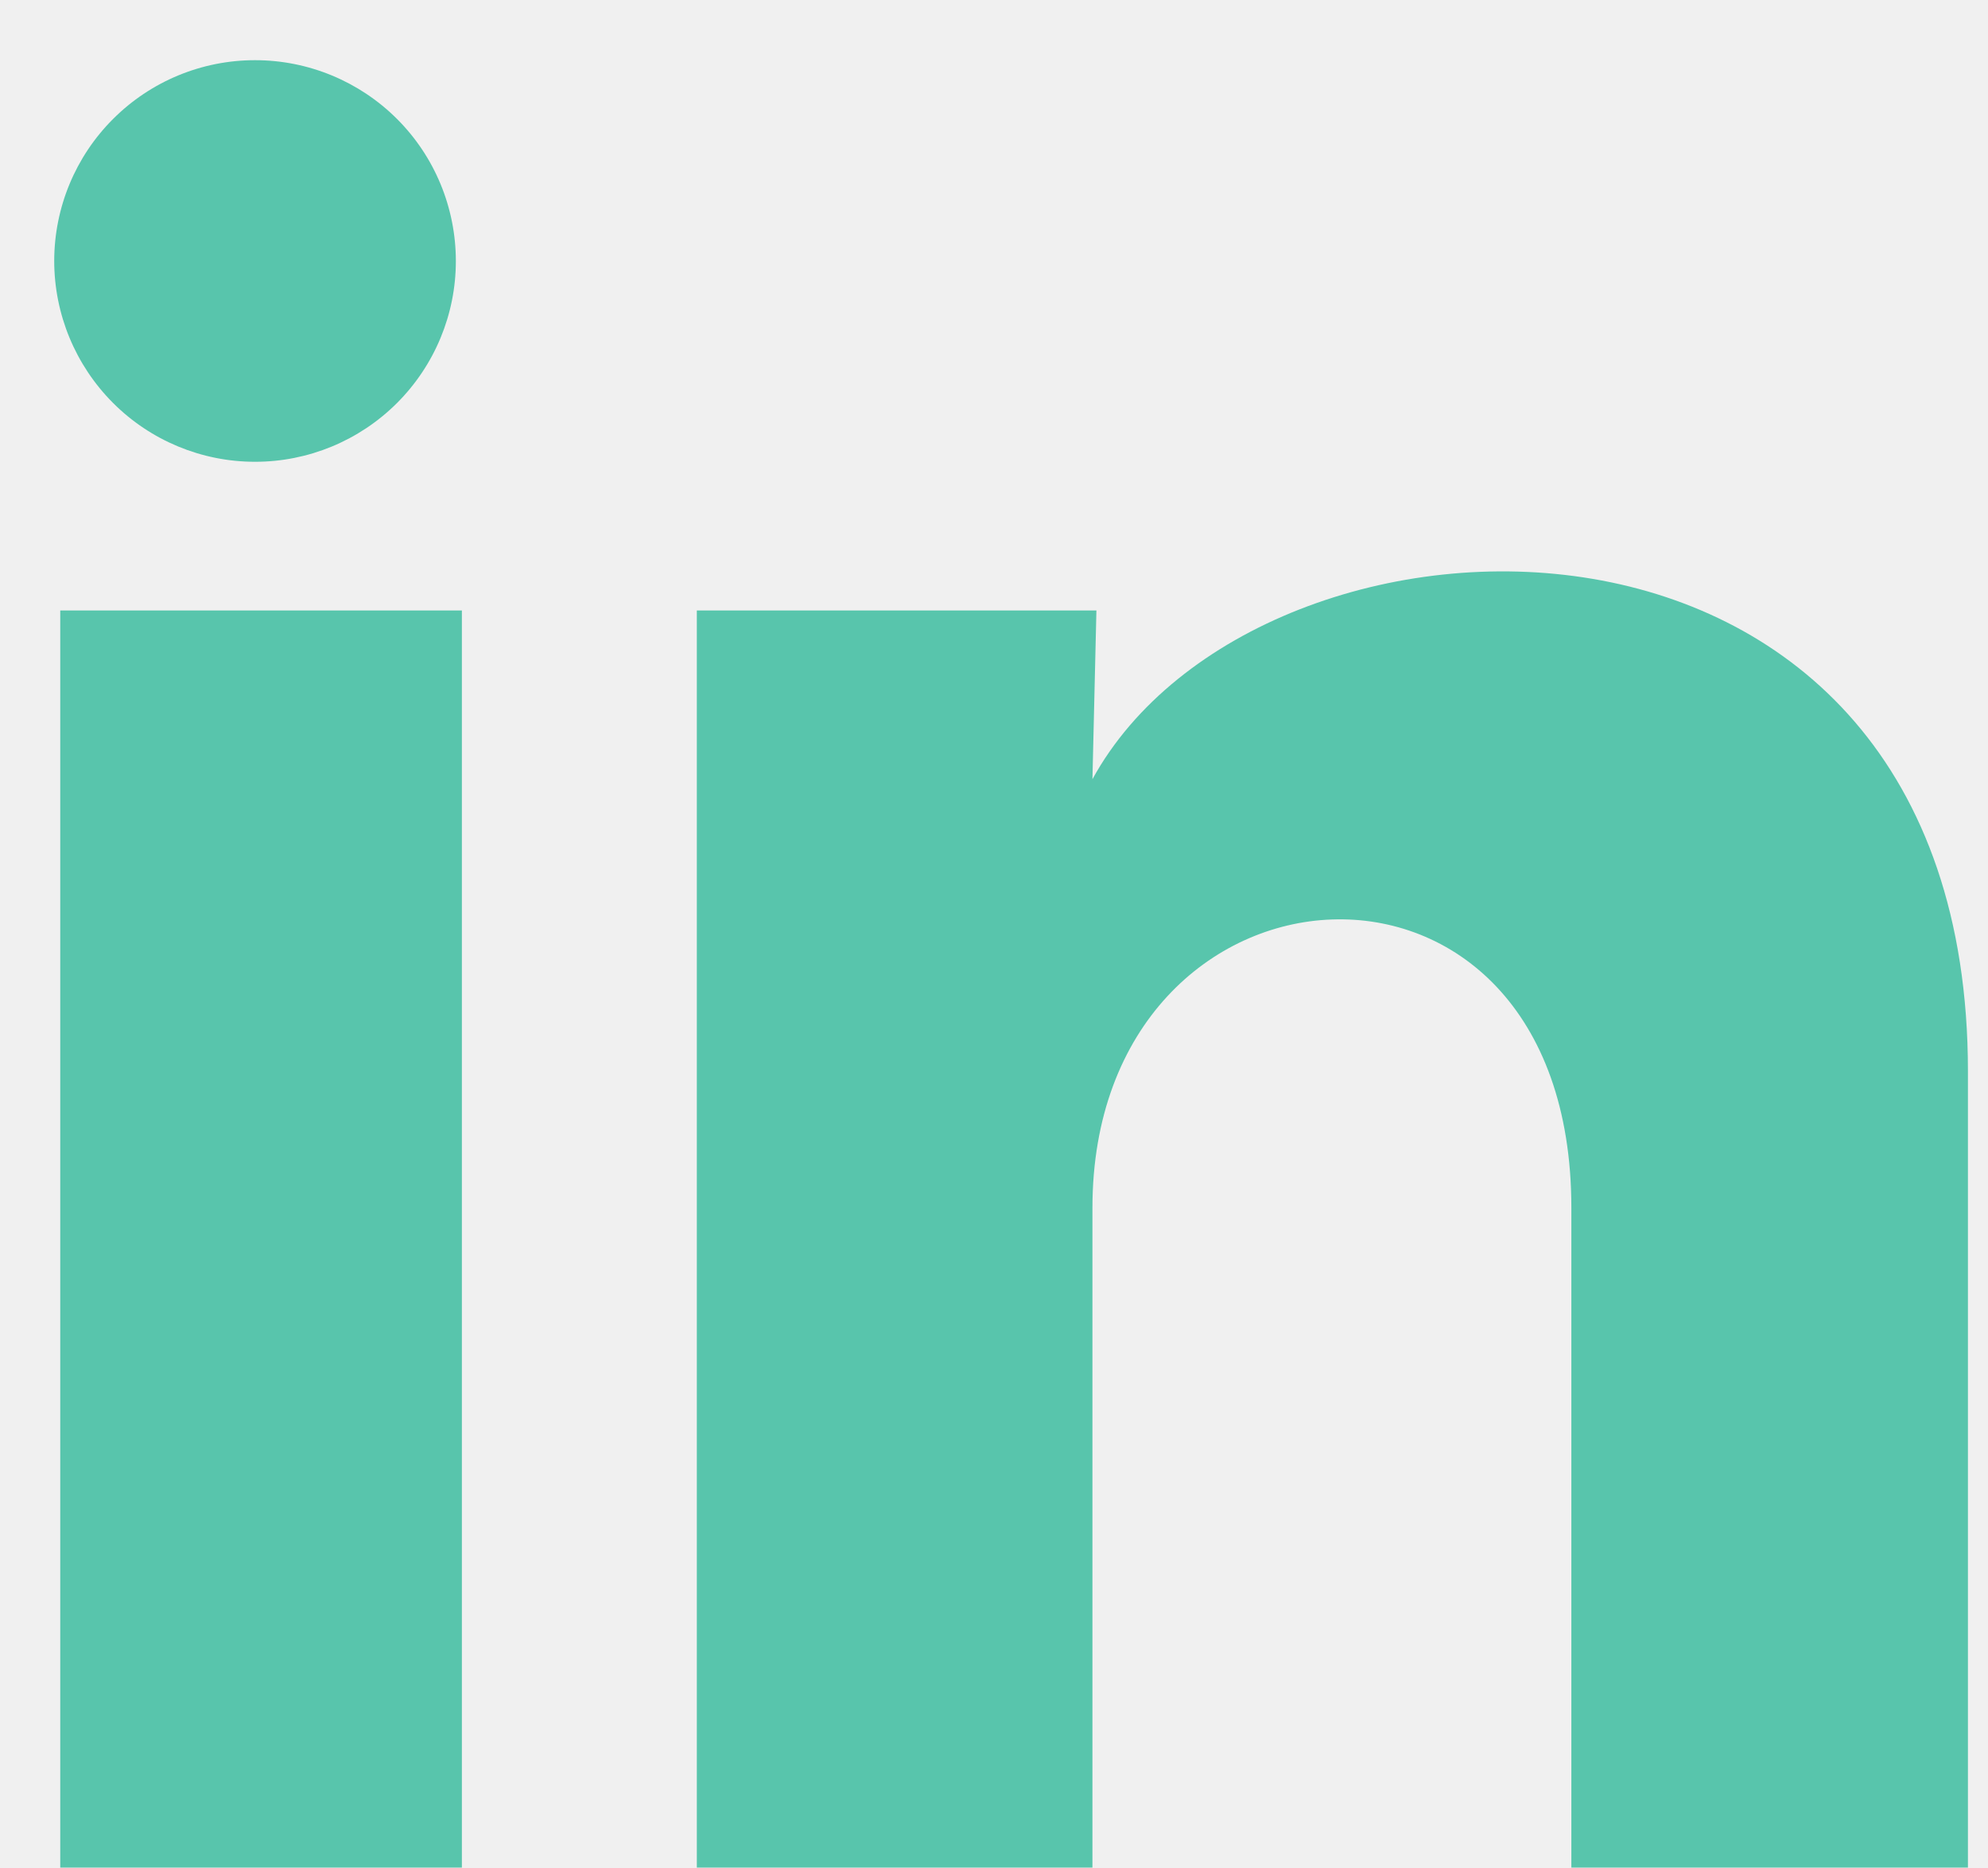
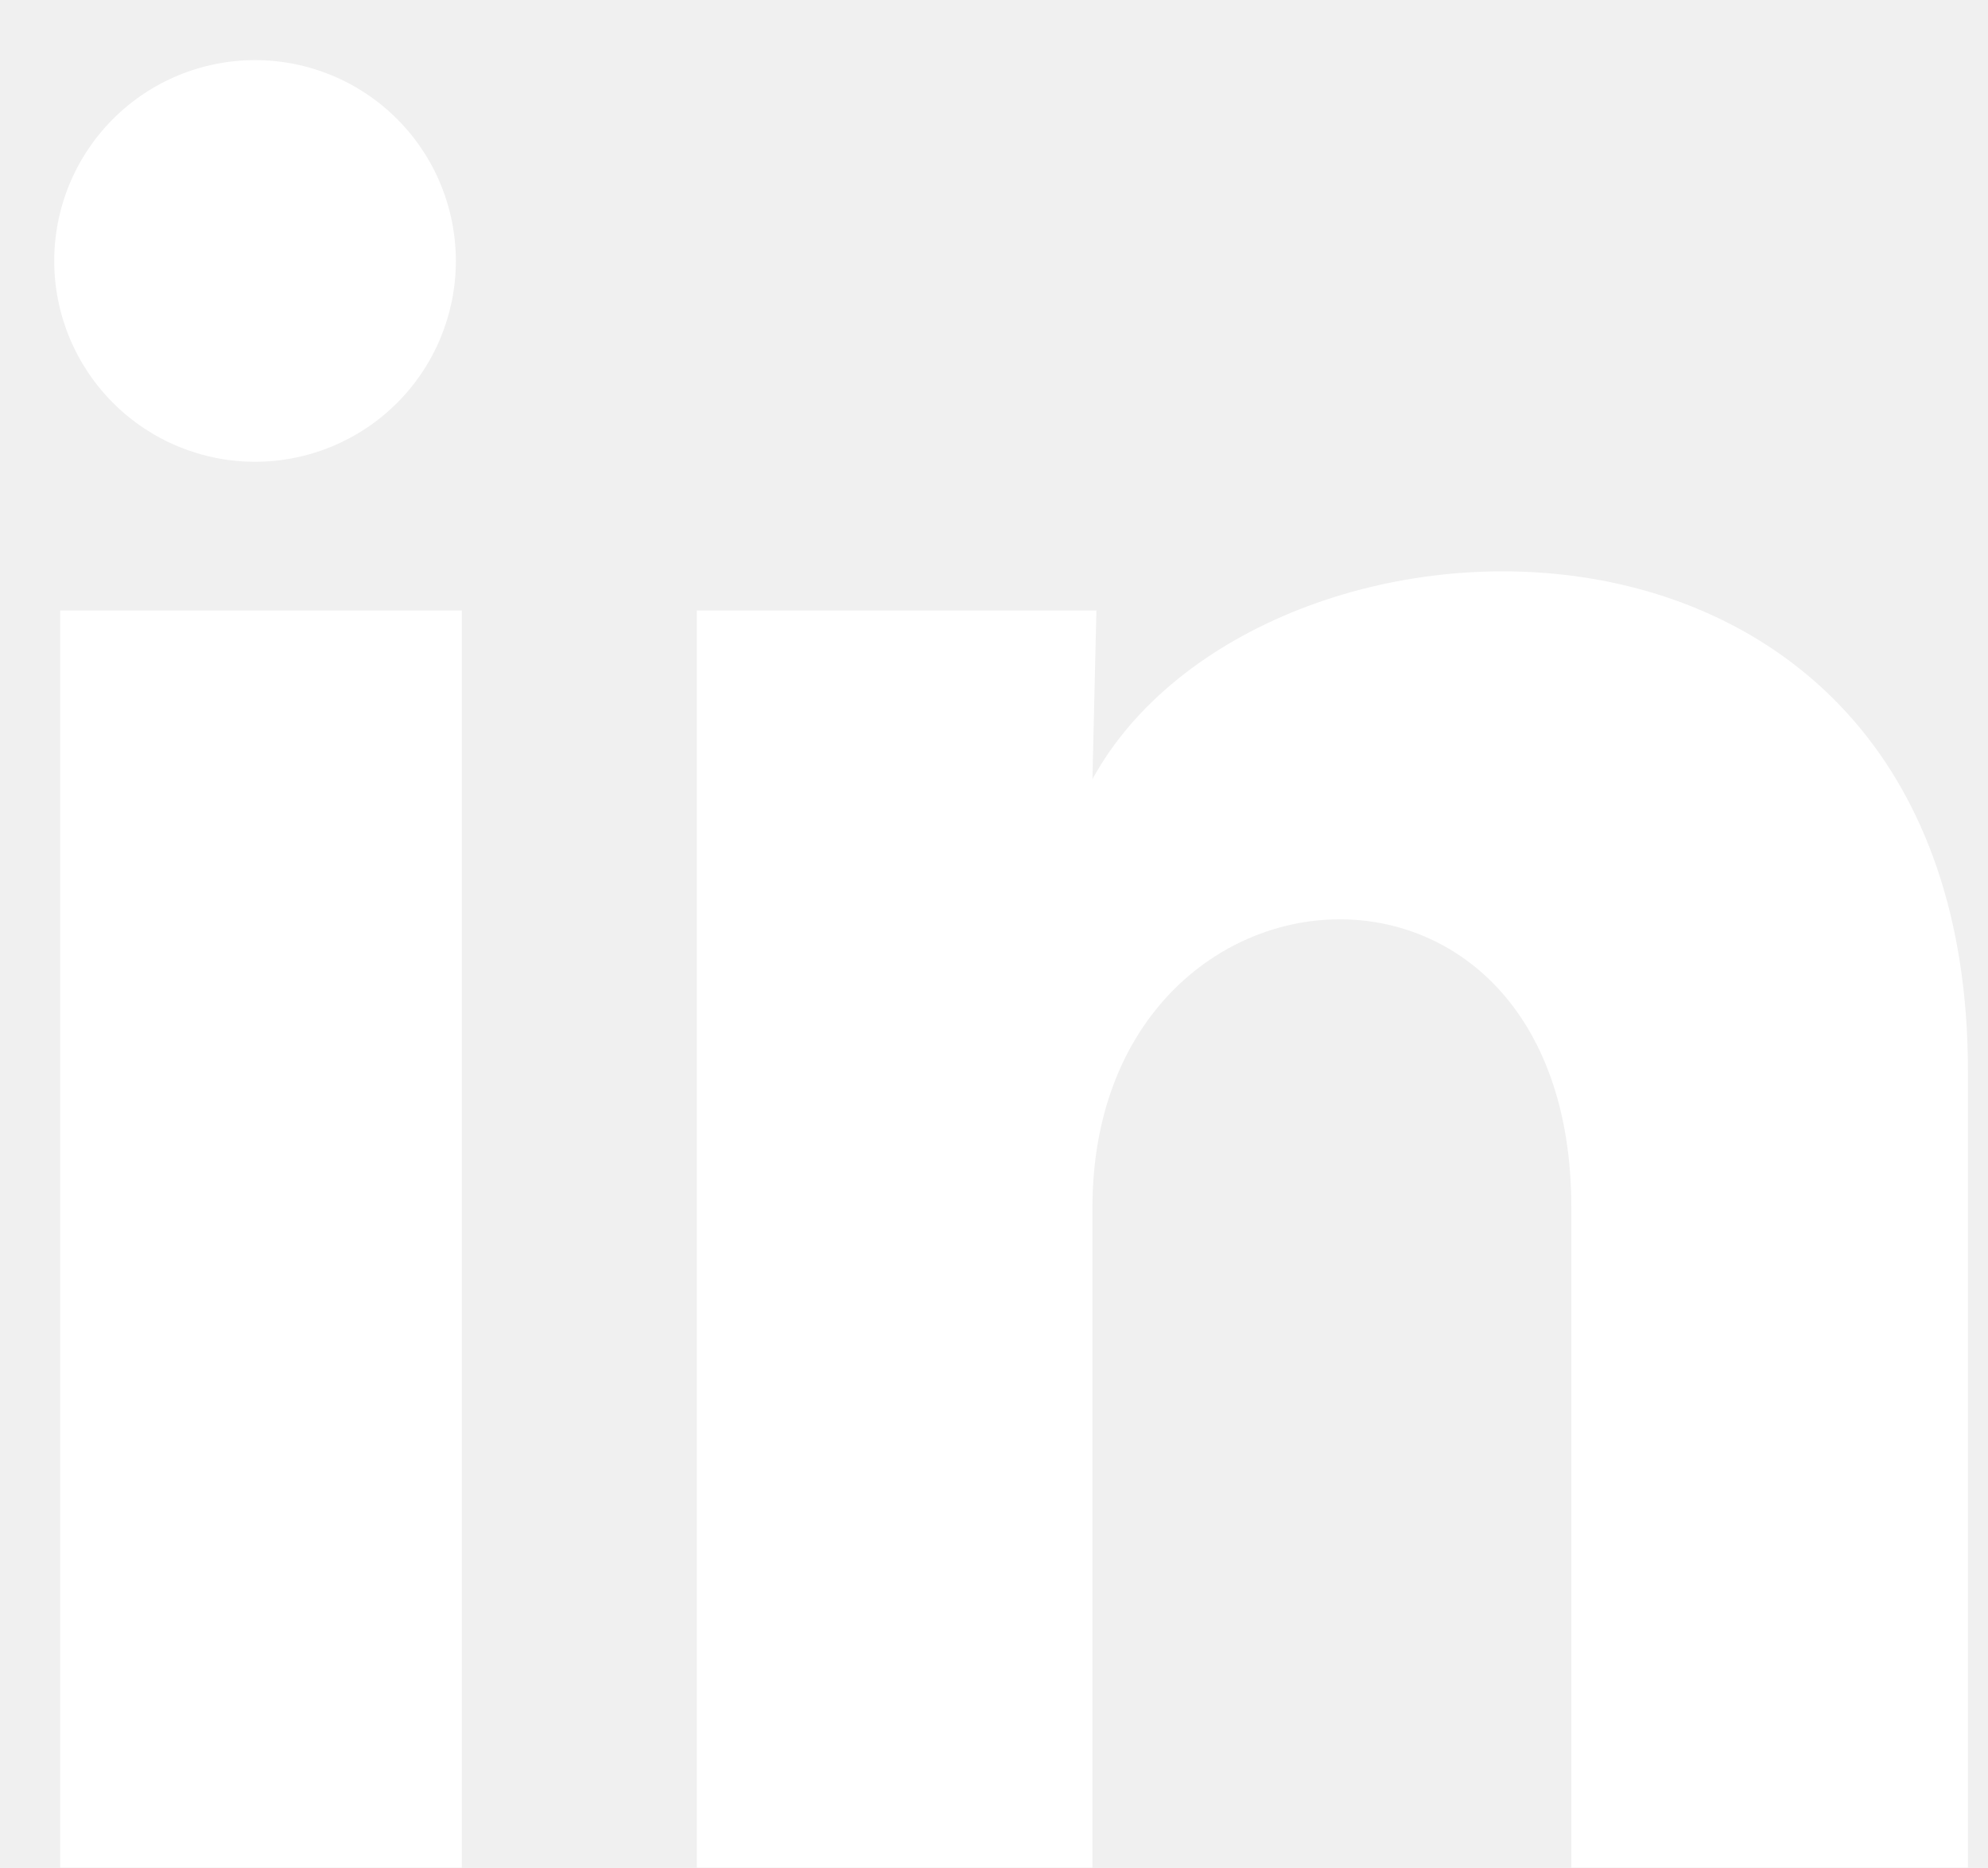
<svg xmlns="http://www.w3.org/2000/svg" width="33" height="31" viewBox="0 0 33 31" fill="none">
-   <path d="M7.567 4.334C7.567 5.218 7.215 6.065 6.59 6.69C5.964 7.315 5.116 7.666 4.232 7.665C3.348 7.665 2.5 7.313 1.876 6.688C1.251 6.062 0.9 5.214 0.9 4.33C0.901 3.446 1.252 2.598 1.878 1.974C2.503 1.349 3.351 0.998 4.235 0.999C5.119 0.999 5.967 1.351 6.592 1.976C7.217 2.601 7.567 3.449 7.567 4.334ZM7.667 10.133H1V31H7.667V10.133ZM18.2 10.133H11.567V31H18.134V20.05C18.134 13.95 26.084 13.383 26.084 20.05V31H32.667V17.784C32.667 7.5 20.9 7.884 18.134 12.934L18.2 10.133Z" fill="#58C5AC" />
+   <path d="M7.567 4.333C7.567 5.217 7.215 6.065 6.59 6.69C5.964 7.314 5.116 7.665 4.232 7.665C3.348 7.664 2.5 7.313 1.876 6.687C1.251 6.062 0.9 5.214 0.9 4.33C0.901 3.446 1.252 2.598 1.878 1.973C2.503 1.348 3.351 0.998 4.235 0.998C5.119 0.998 5.967 1.35 6.592 1.976C7.217 2.601 7.567 3.449 7.567 4.333ZM7.667 10.133H1V31H7.667V10.133ZM18.2 10.133H11.567V31H18.134V20.05C18.134 13.95 26.084 13.383 26.084 20.05V31H32.667V17.783C32.667 7.5 20.9 7.883 18.134 12.933L18.2 10.133Z" fill="white" />
</svg>
